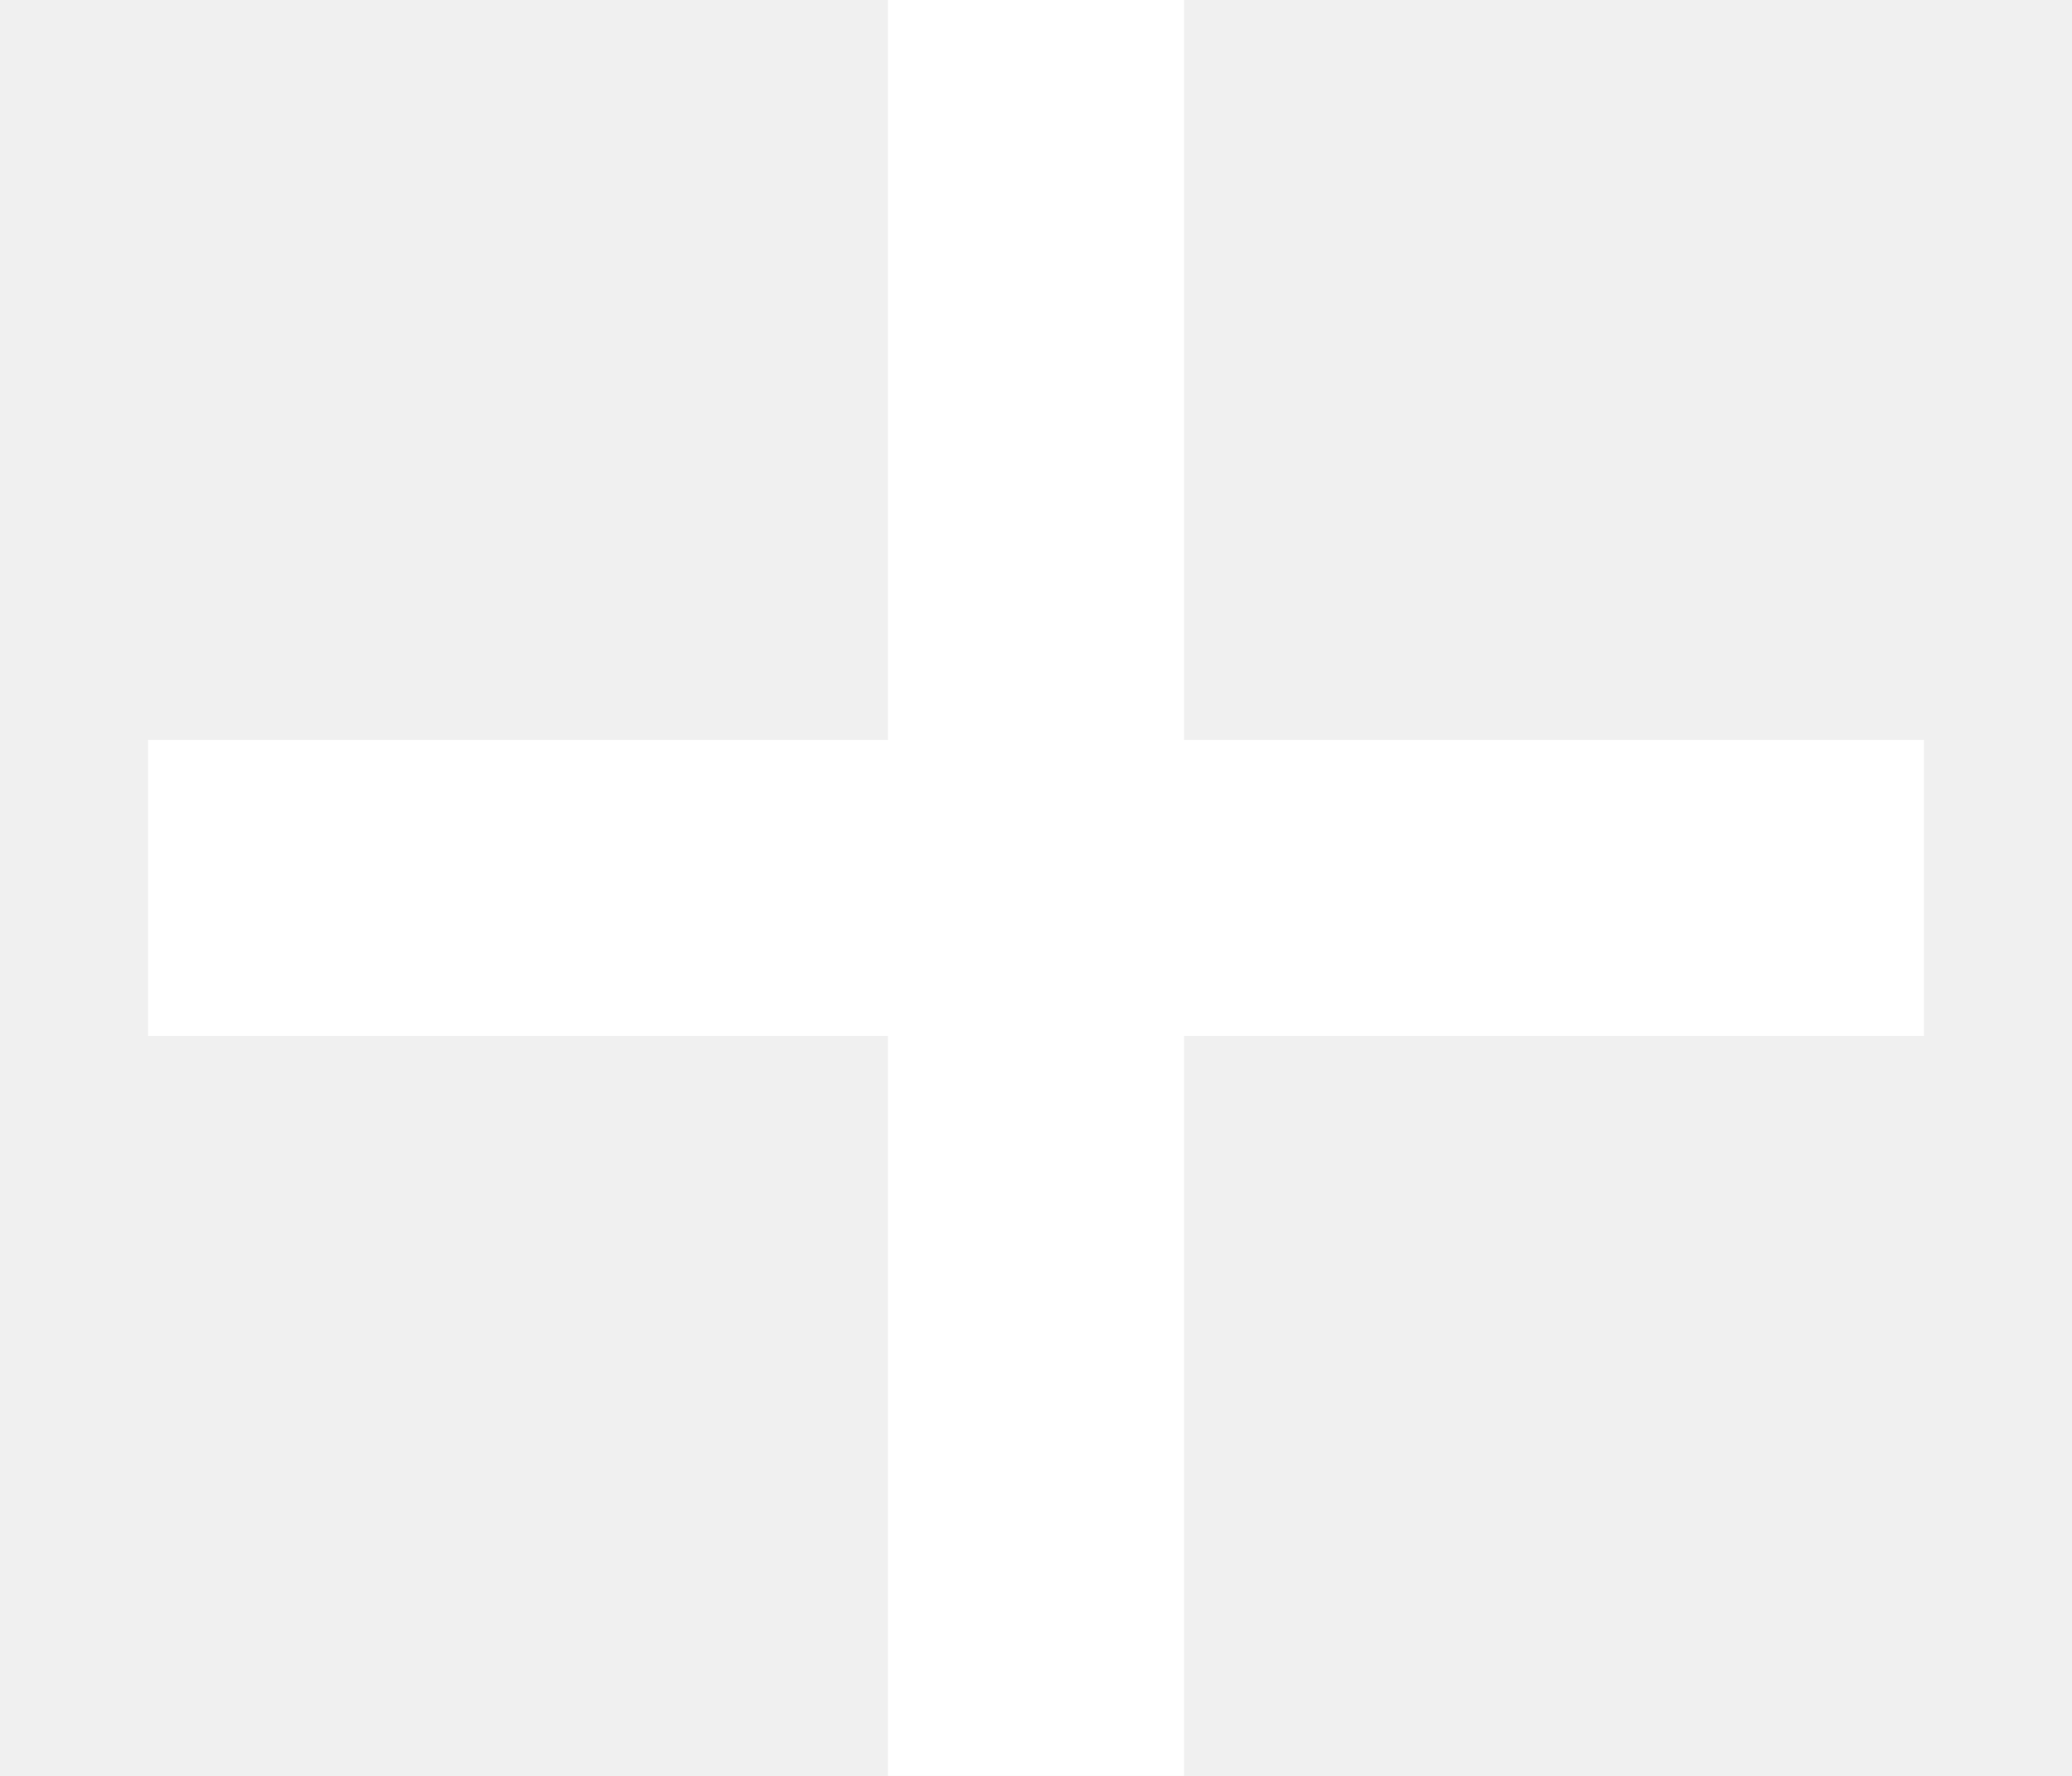
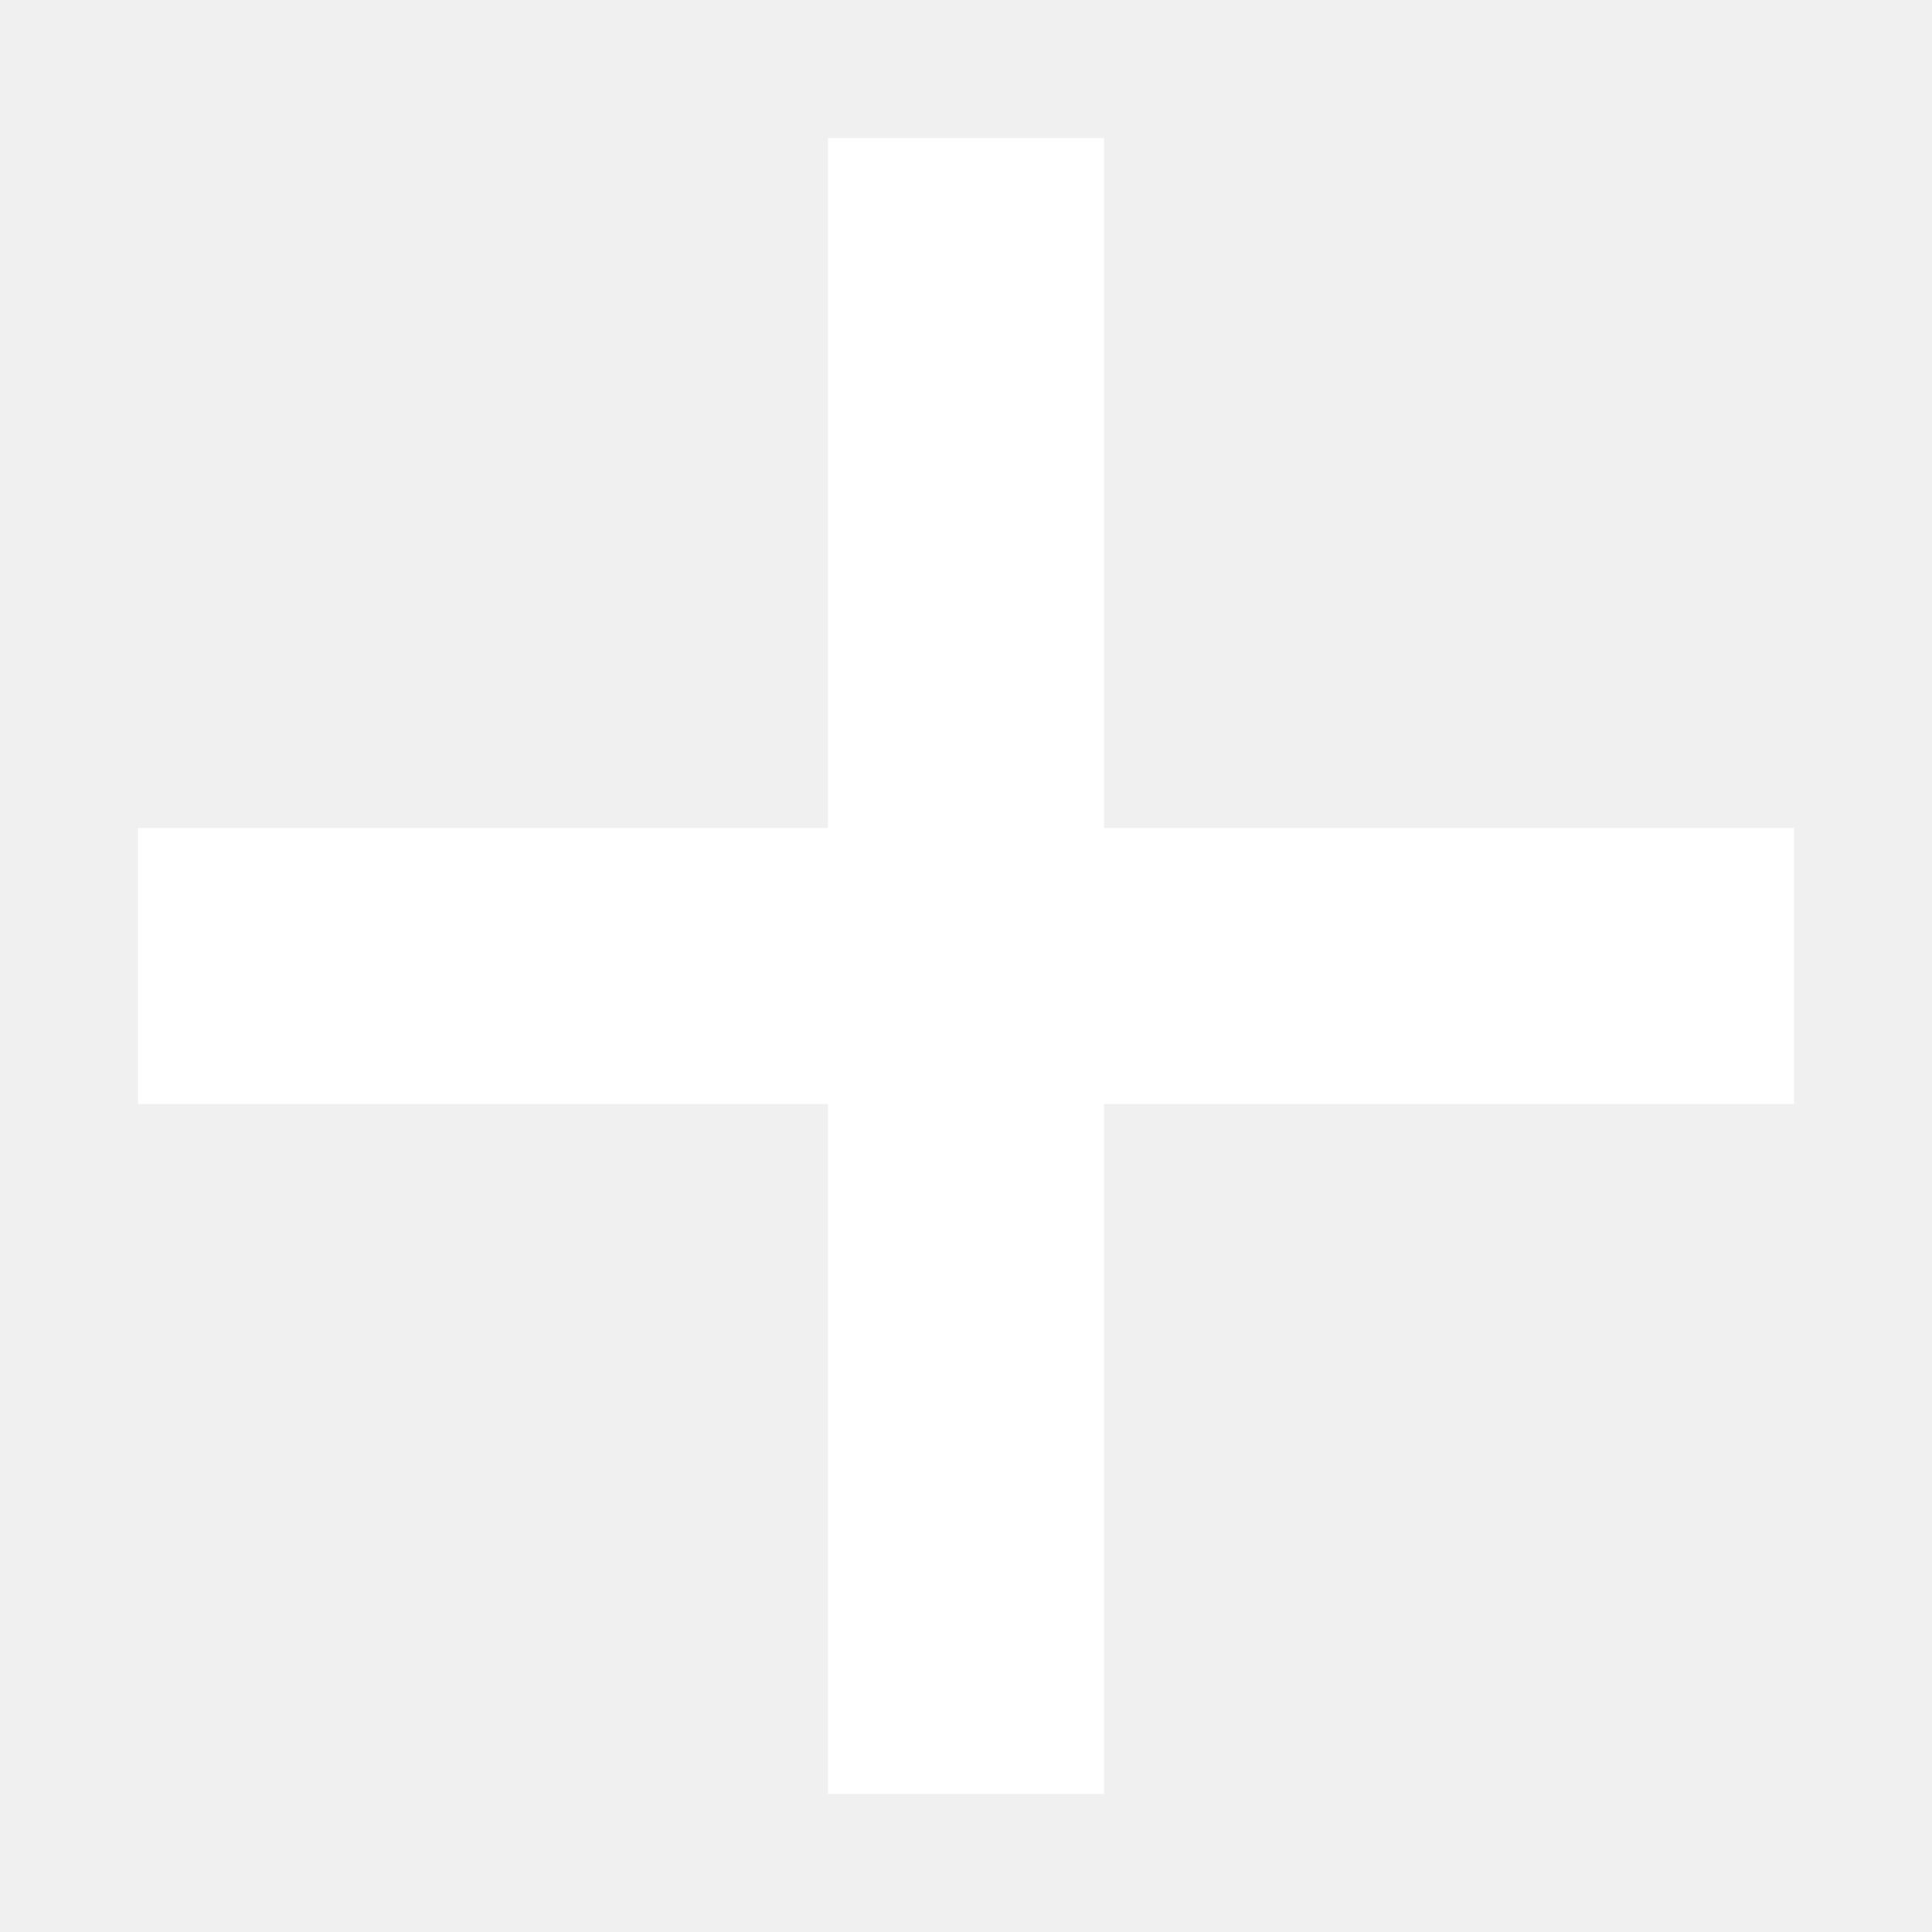
- <svg xmlns="http://www.w3.org/2000/svg" class="icon-addtag" width="7px" height="6px" viewBox="0 0 7 6" version="1.1">
+ <svg xmlns="http://www.w3.org/2000/svg" class="icon-addtag" width="8px" height="8px" viewBox="0 0 7 6" version="1.1">
  <g id="Design" stroke="none" stroke-width="1" fill="none" fill-rule="evenodd" stroke-linecap="square">
    <g id="track:hover-input" transform="translate(-98, -59)" stroke="#FFFFFF">
      <g id="icon-add" transform="translate(99, 59)">
        <path d="M2.5,0.5 L2.5,5.5" id="Line" />
        <path d="M0,3 L5,3" id="Line-2" />
      </g>
    </g>
  </g>
</svg>
